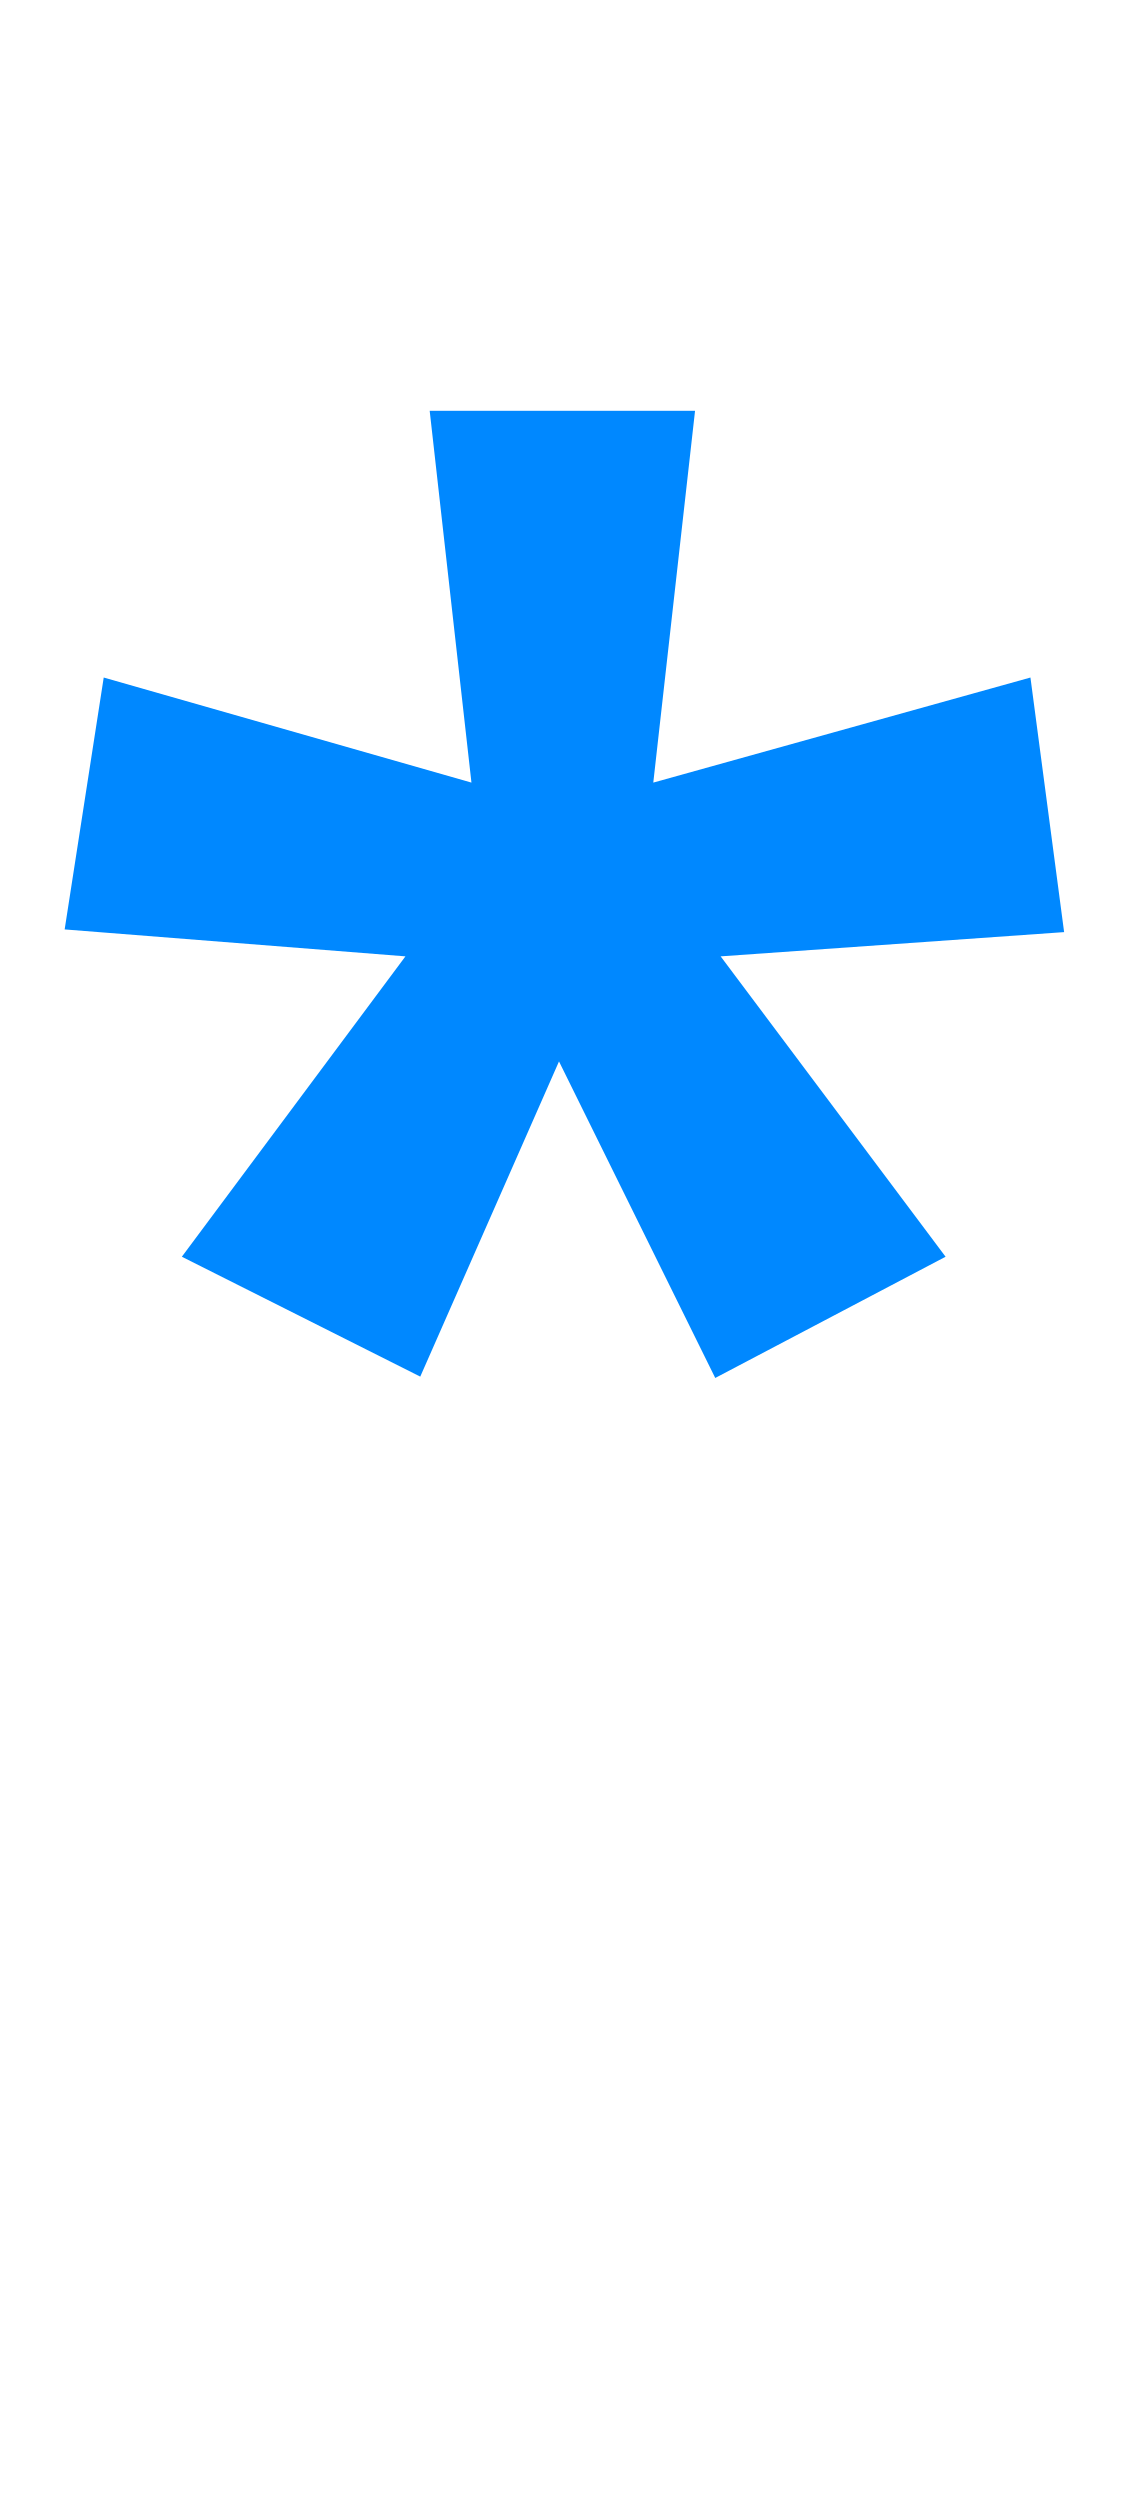
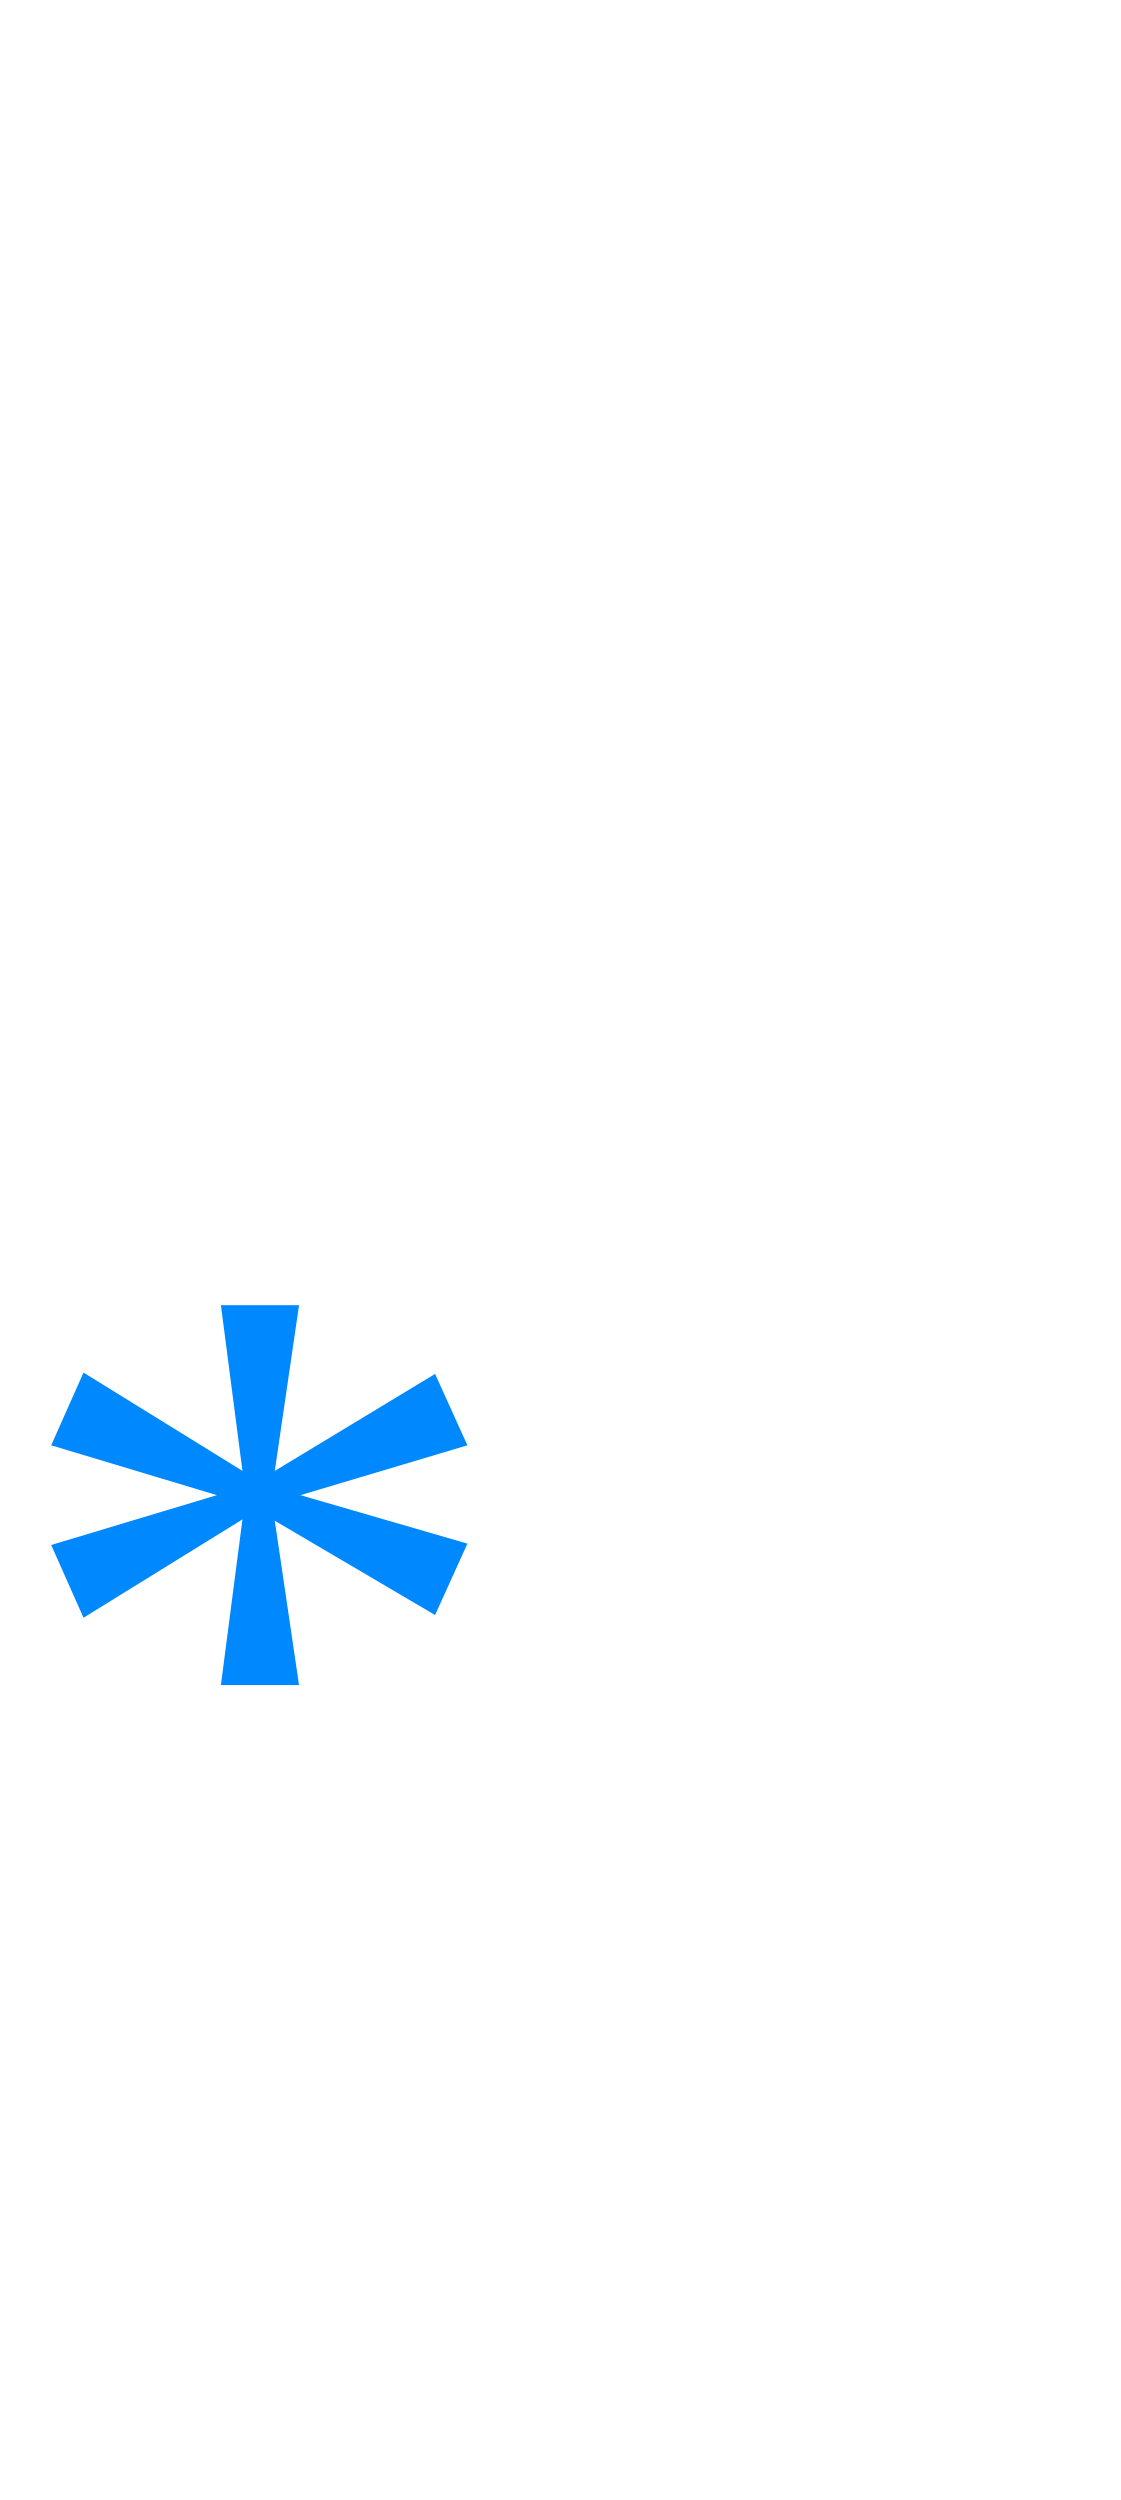
<svg xmlns="http://www.w3.org/2000/svg" width="13" height="29" viewBox="0 0 13 29">
-   <text id="_" data-name="*" transform="translate(0 23)" fill="#08f" font-size="24" font-family="Pretendard-Bold, Pretendard" font-weight="700">
+   <text id="_" data-name="*" transform="translate(0 23)" fill="#08f">
    <tspan x="0" y="0">*</tspan>
  </text>
</svg>
